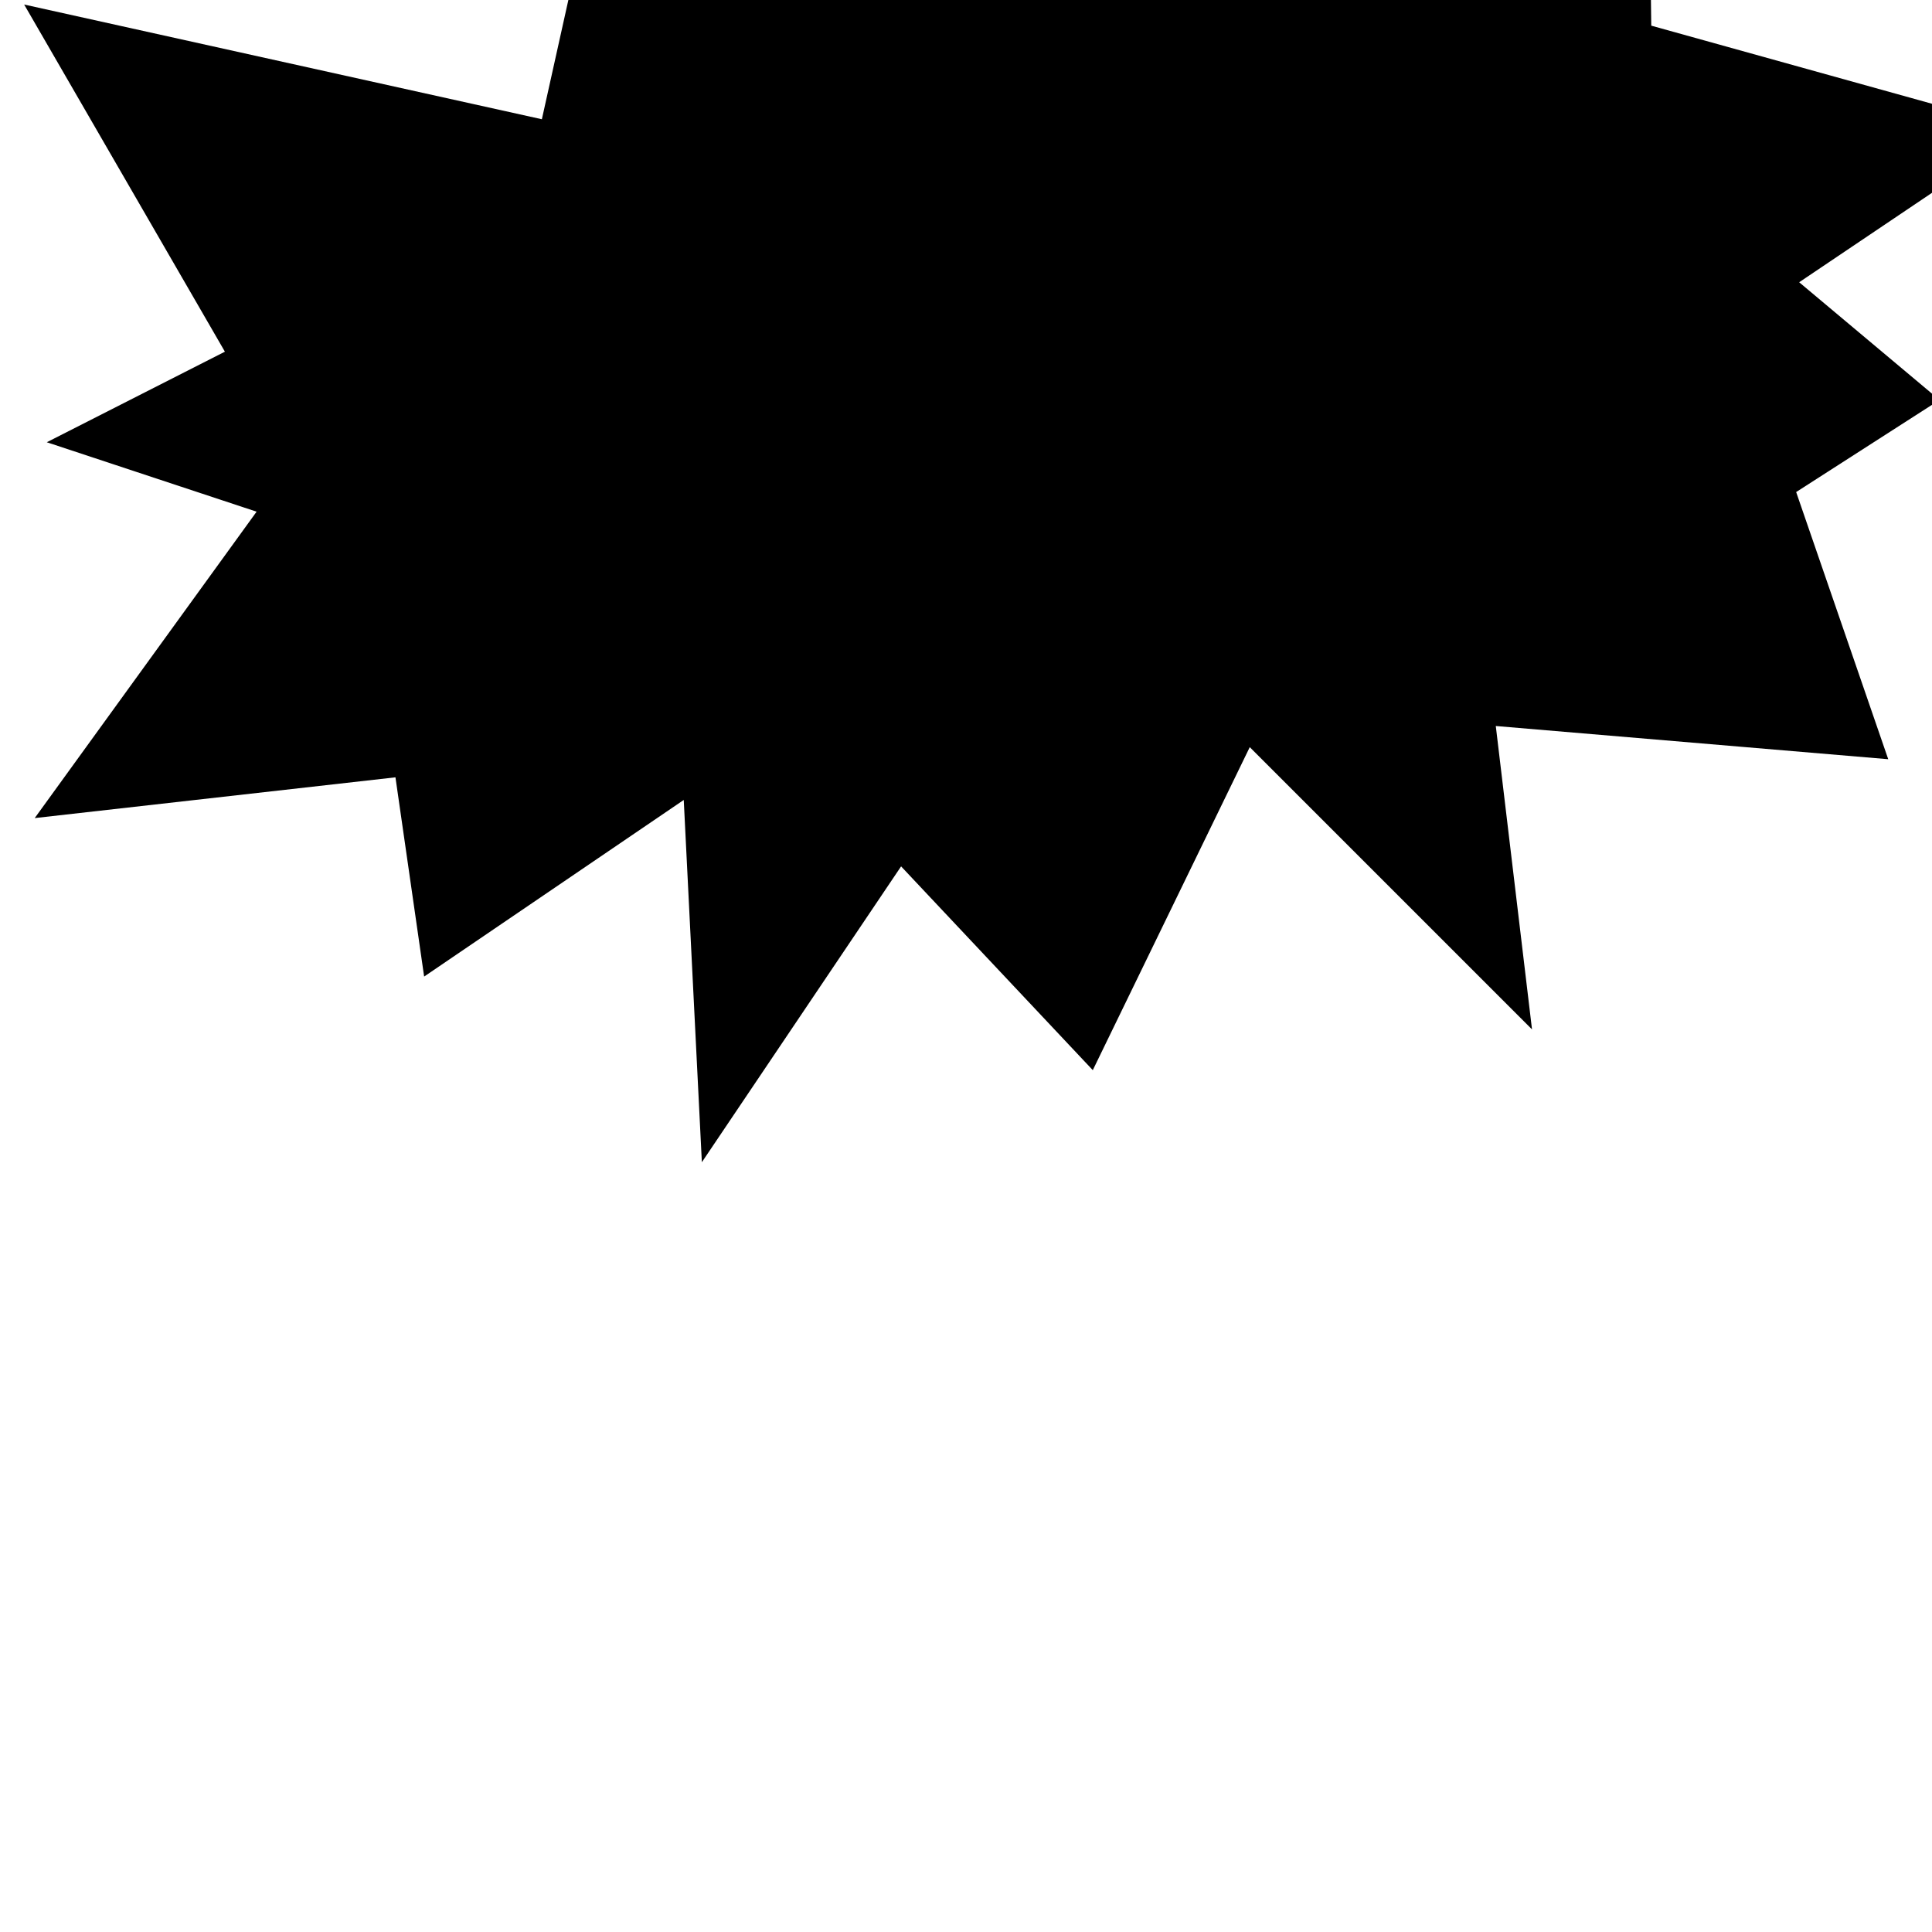
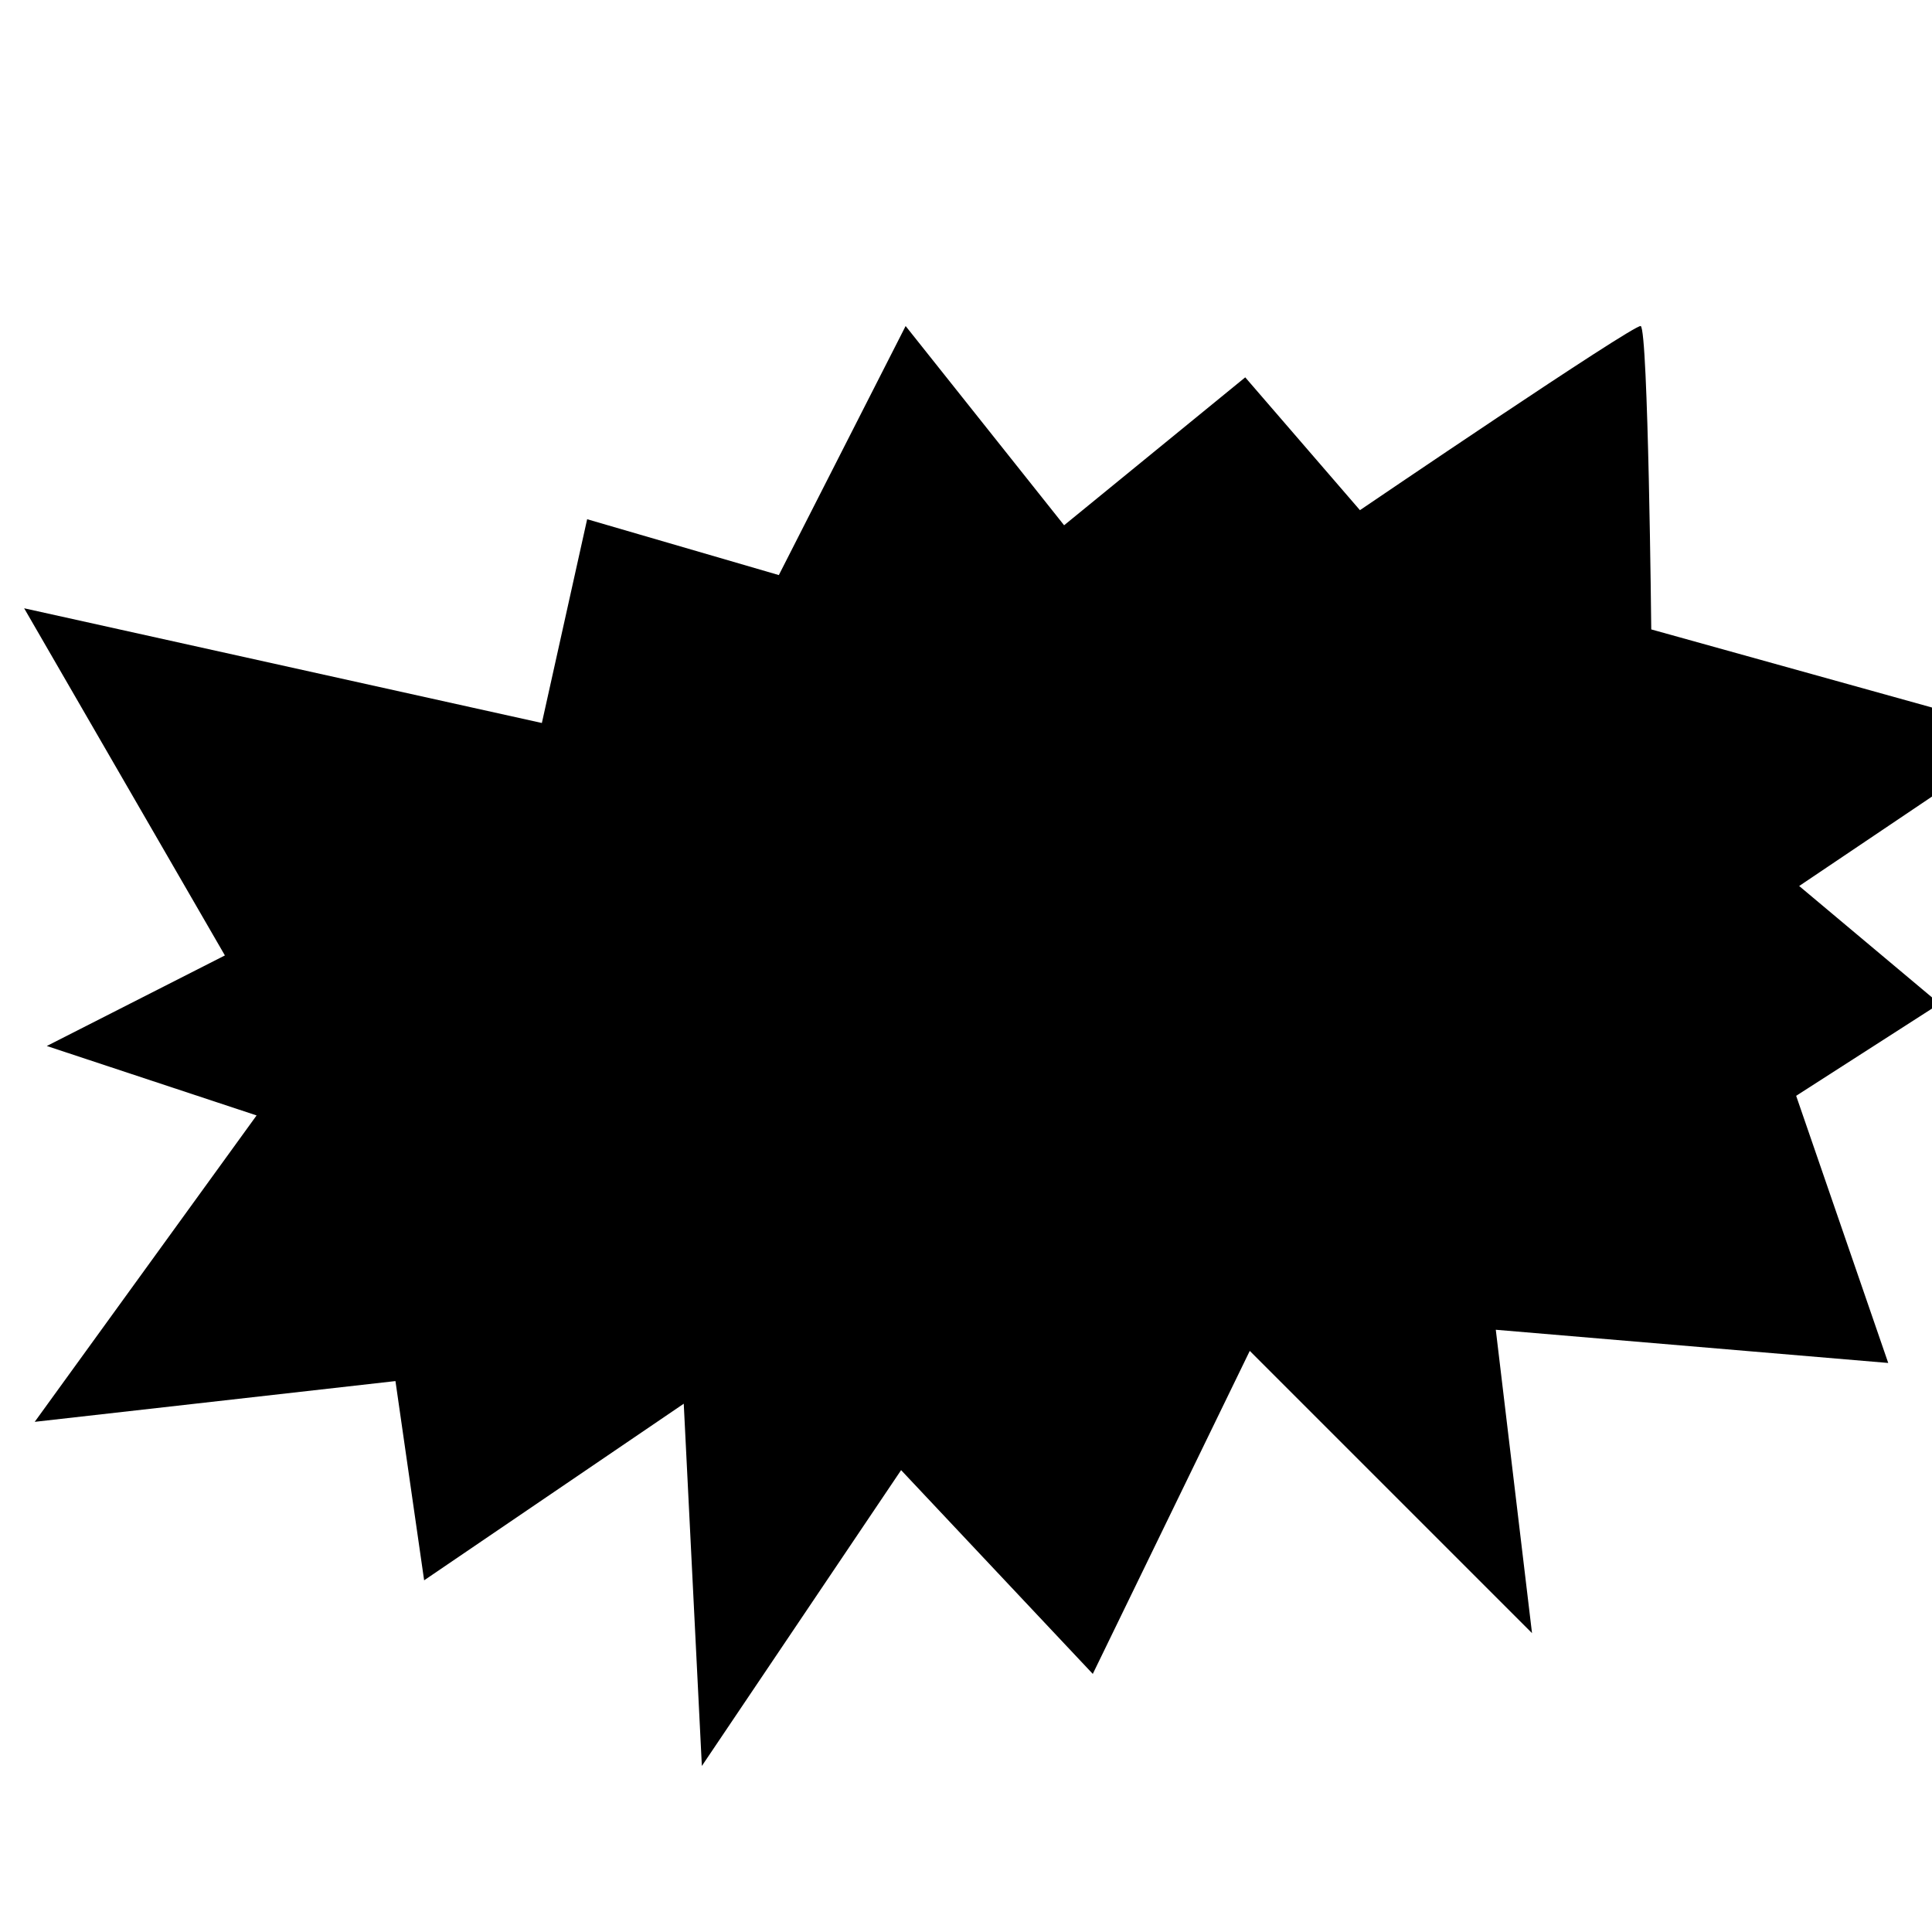
- <svg xmlns="http://www.w3.org/2000/svg" version="1.1" width="100%" height="100%" viewBox="0 20 128 128" xml:space="preserve">
+ <svg xmlns="http://www.w3.org/2000/svg" version="1.1" width="100%" height="100%" viewBox="0 -20 128 128" xml:space="preserve">
  <path class="logo" fill="#000000" d="M1.6 20.3l34.3 7.6 3-13.5 12.7 3.7L60 1.6l10.5 13.2 12-9.8 7.6 8.8c0 0 18.1-12.3 18.6-12.2 0.5 0.2 0.7 20.1 0.7 20.1l24.8 6.9 -15 10.1 9.3 7.8 -9.5 6.1 6.1 17.7 -26-2.2 2.4 20.1L82.8 69.5 72.4 90.9 59.7 77.4 46.5 97l-1.2-24L28.1 84.7l-1.9-13.2L2.3 74.2 17 53.9 3.1 49.3l11.8-6L1.6 20.3z" />
</svg>
